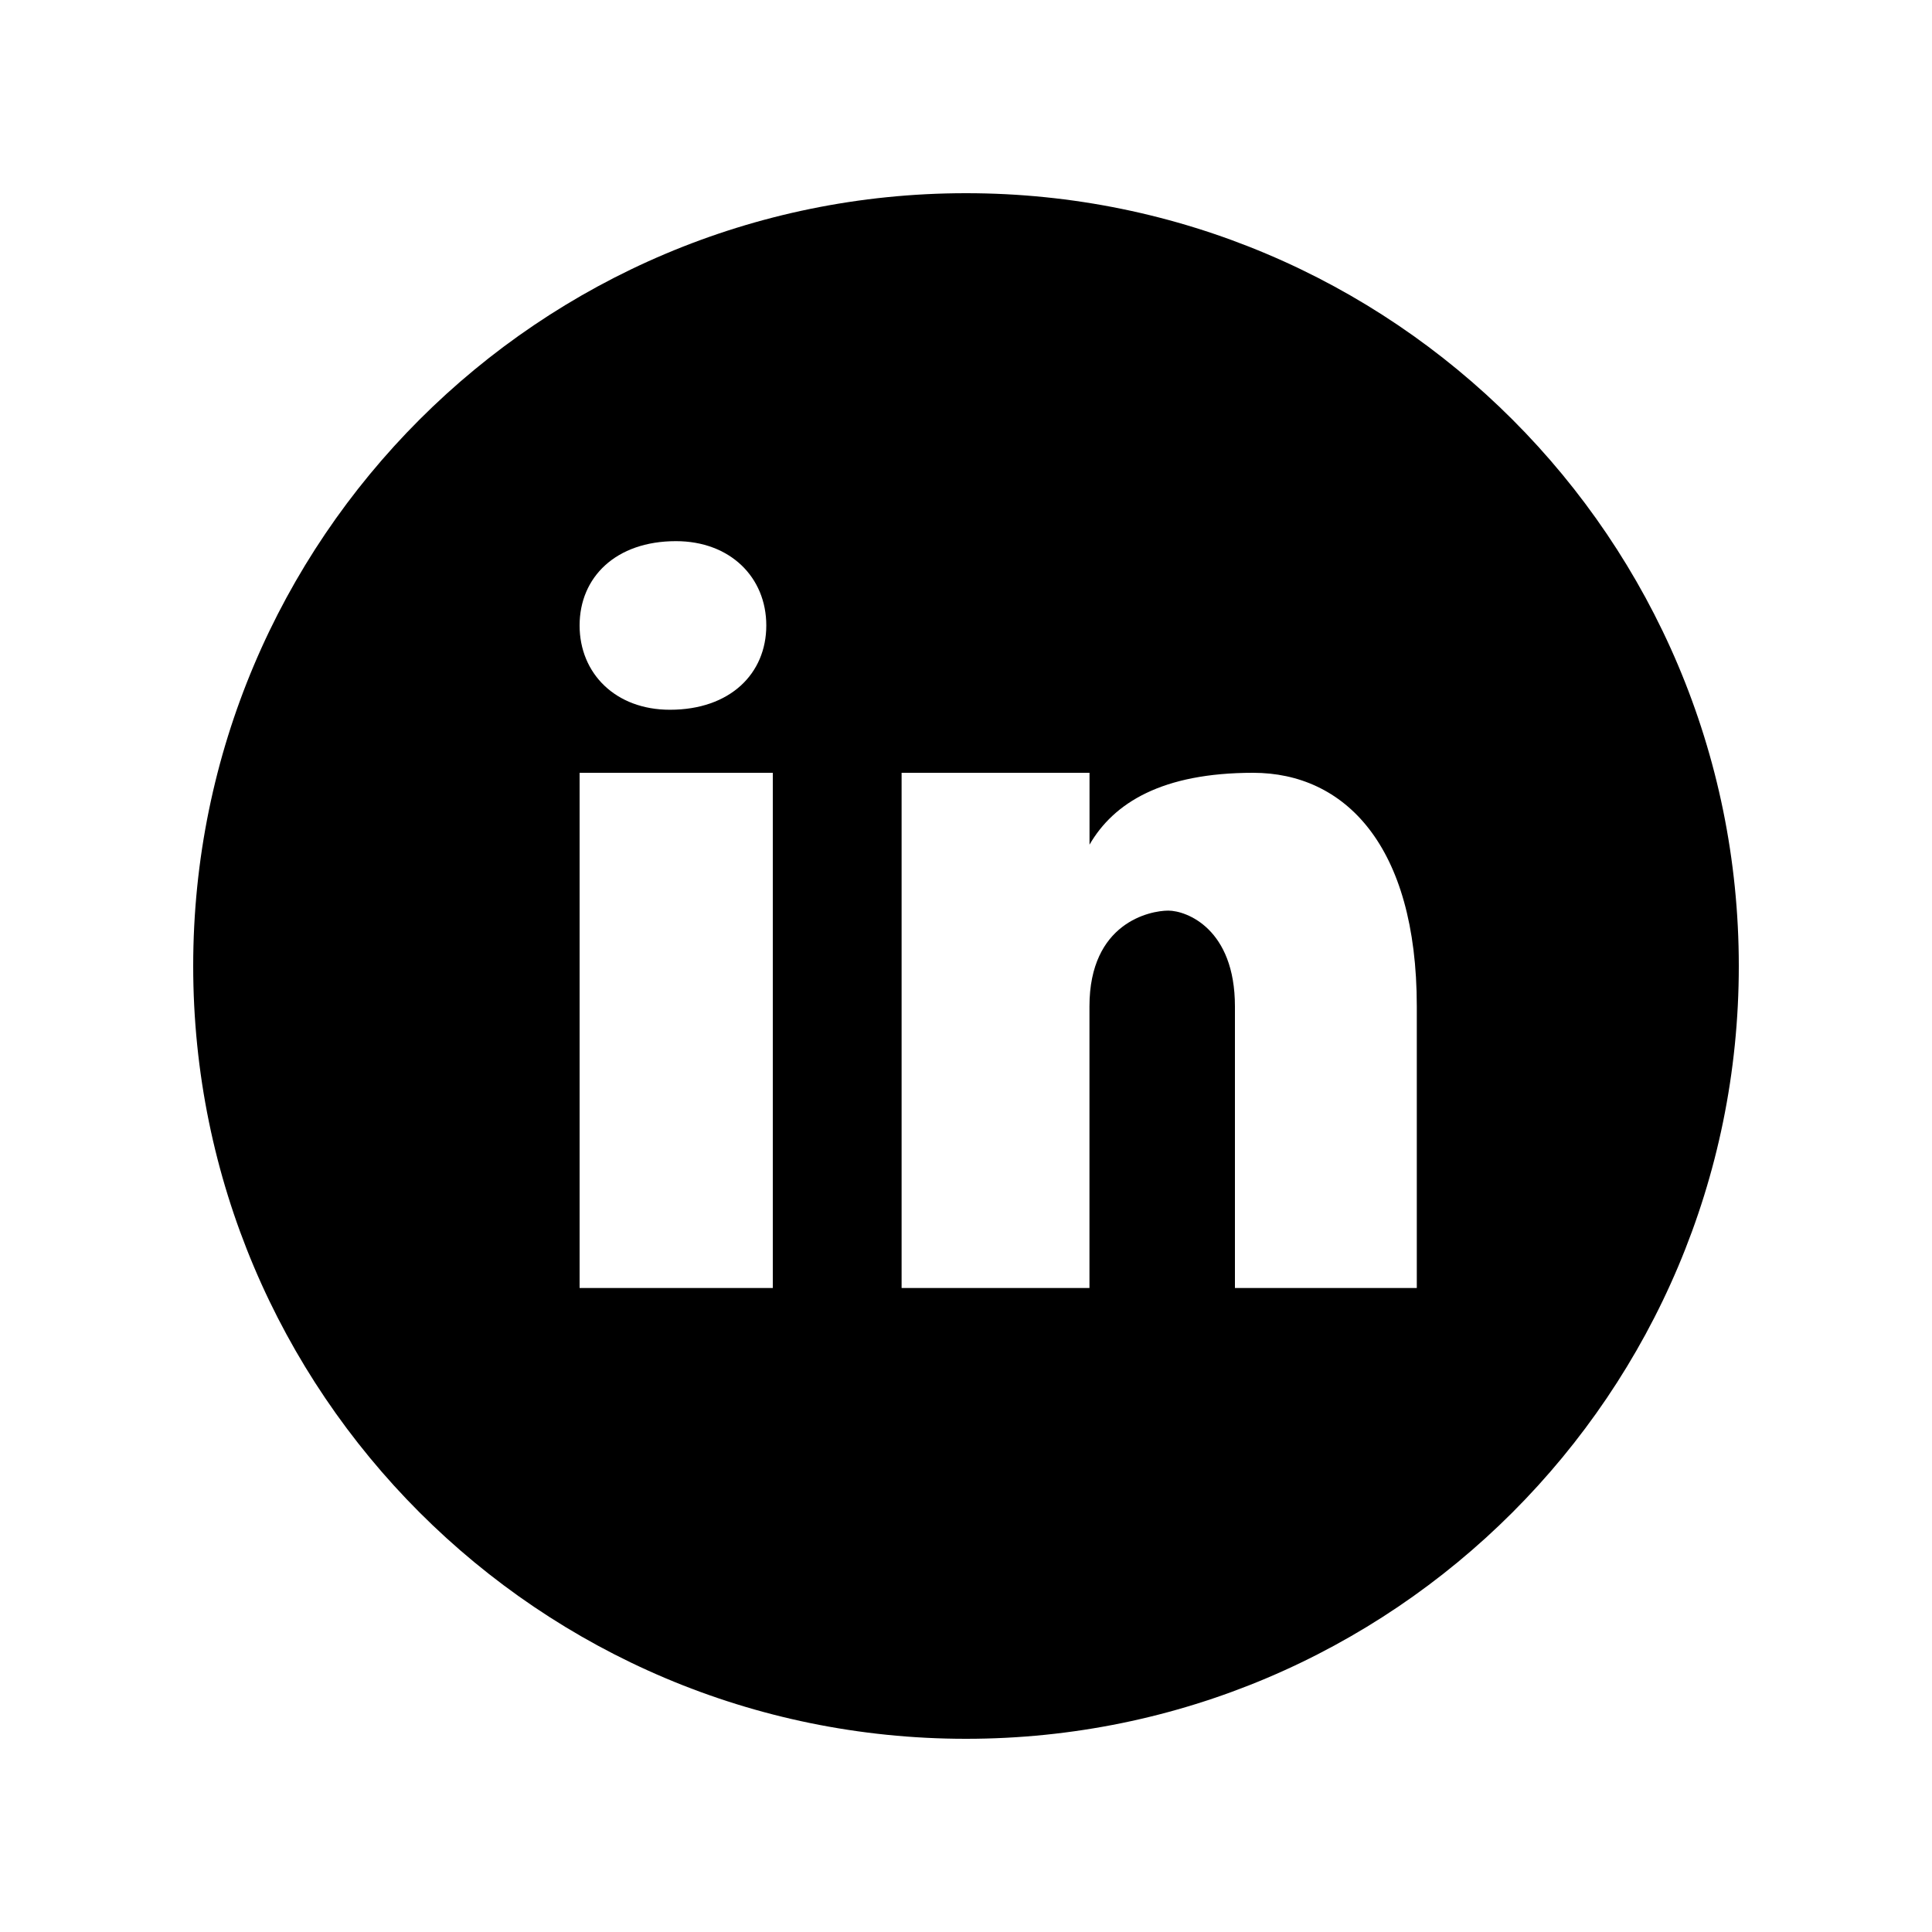
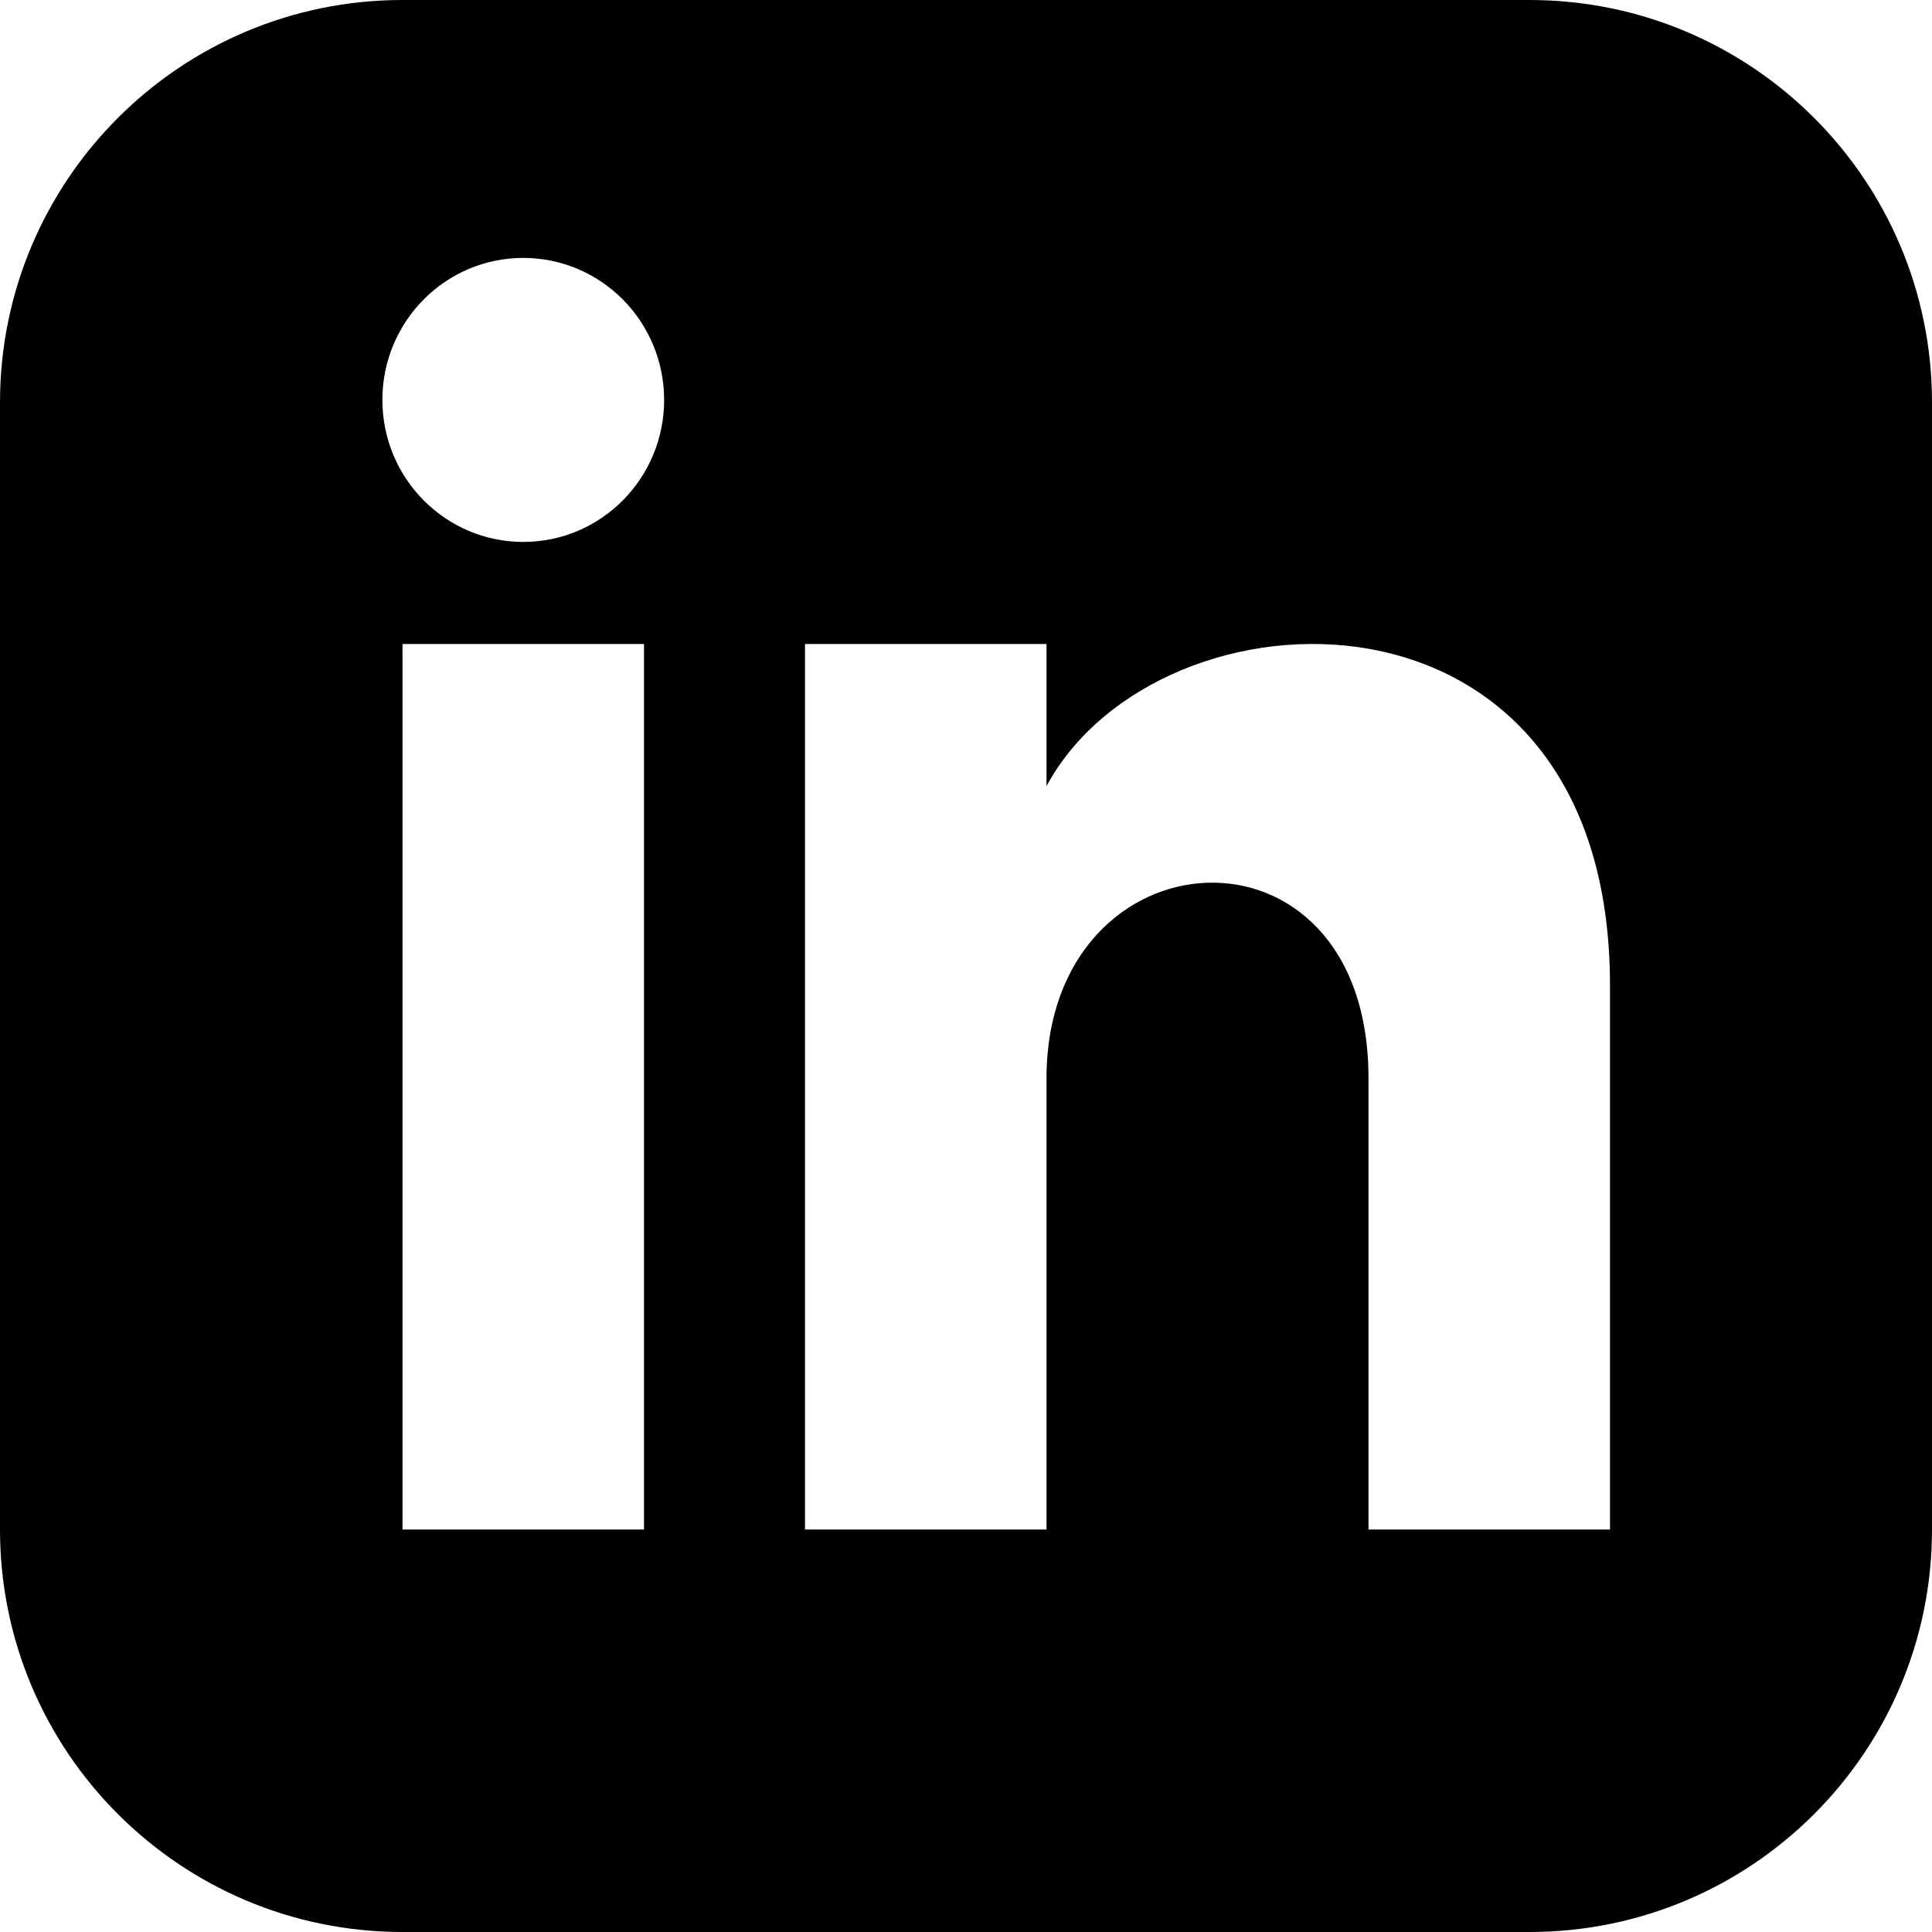
- <svg xmlns="http://www.w3.org/2000/svg" viewBox="0 0 30 30" width="24px" height="24px">
-   <path d="M15,3C8.373,3,3,8.373,3,15c0,6.627,5.373,12,12,12s12-5.373,12-12C27,8.373,21.627,3,15,3z M10.496,8.403 c0.842,0,1.403,0.561,1.403,1.309c0,0.748-0.561,1.309-1.496,1.309C9.561,11.022,9,10.46,9,9.712C9,8.964,9.561,8.403,10.496,8.403z M12,20H9v-8h3V20z M22,20h-2.824v-4.372c0-1.209-0.753-1.488-1.035-1.488s-1.224,0.186-1.224,1.488c0,0.186,0,4.372,0,4.372H14v-8 h2.918v1.116C17.294,12.465,18.047,12,19.459,12C20.871,12,22,13.116,22,15.628V20z" />
+ <svg xmlns="http://www.w3.org/2000/svg" width="24" height="24" viewBox="0 0 24 24">
+   <path d="M19 0h-14c-2.761 0-5 2.239-5 5v14c0 2.761 2.239 5 5 5h14c2.762 0 5-2.239 5-5v-14c0-2.761-2.238-5-5-5zm-11 19h-3v-11h3v11zm-1.5-12.268c-.966 0-1.75-.79-1.75-1.764s.784-1.764 1.75-1.764 1.75.79 1.75 1.764-.783 1.764-1.75 1.764zm13.5 12.268h-3v-5.604c0-3.368-4-3.113-4 0v5.604h-3v-11h3v1.765c1.396-2.586 7-2.777 7 2.476v6.759z" />
</svg>
